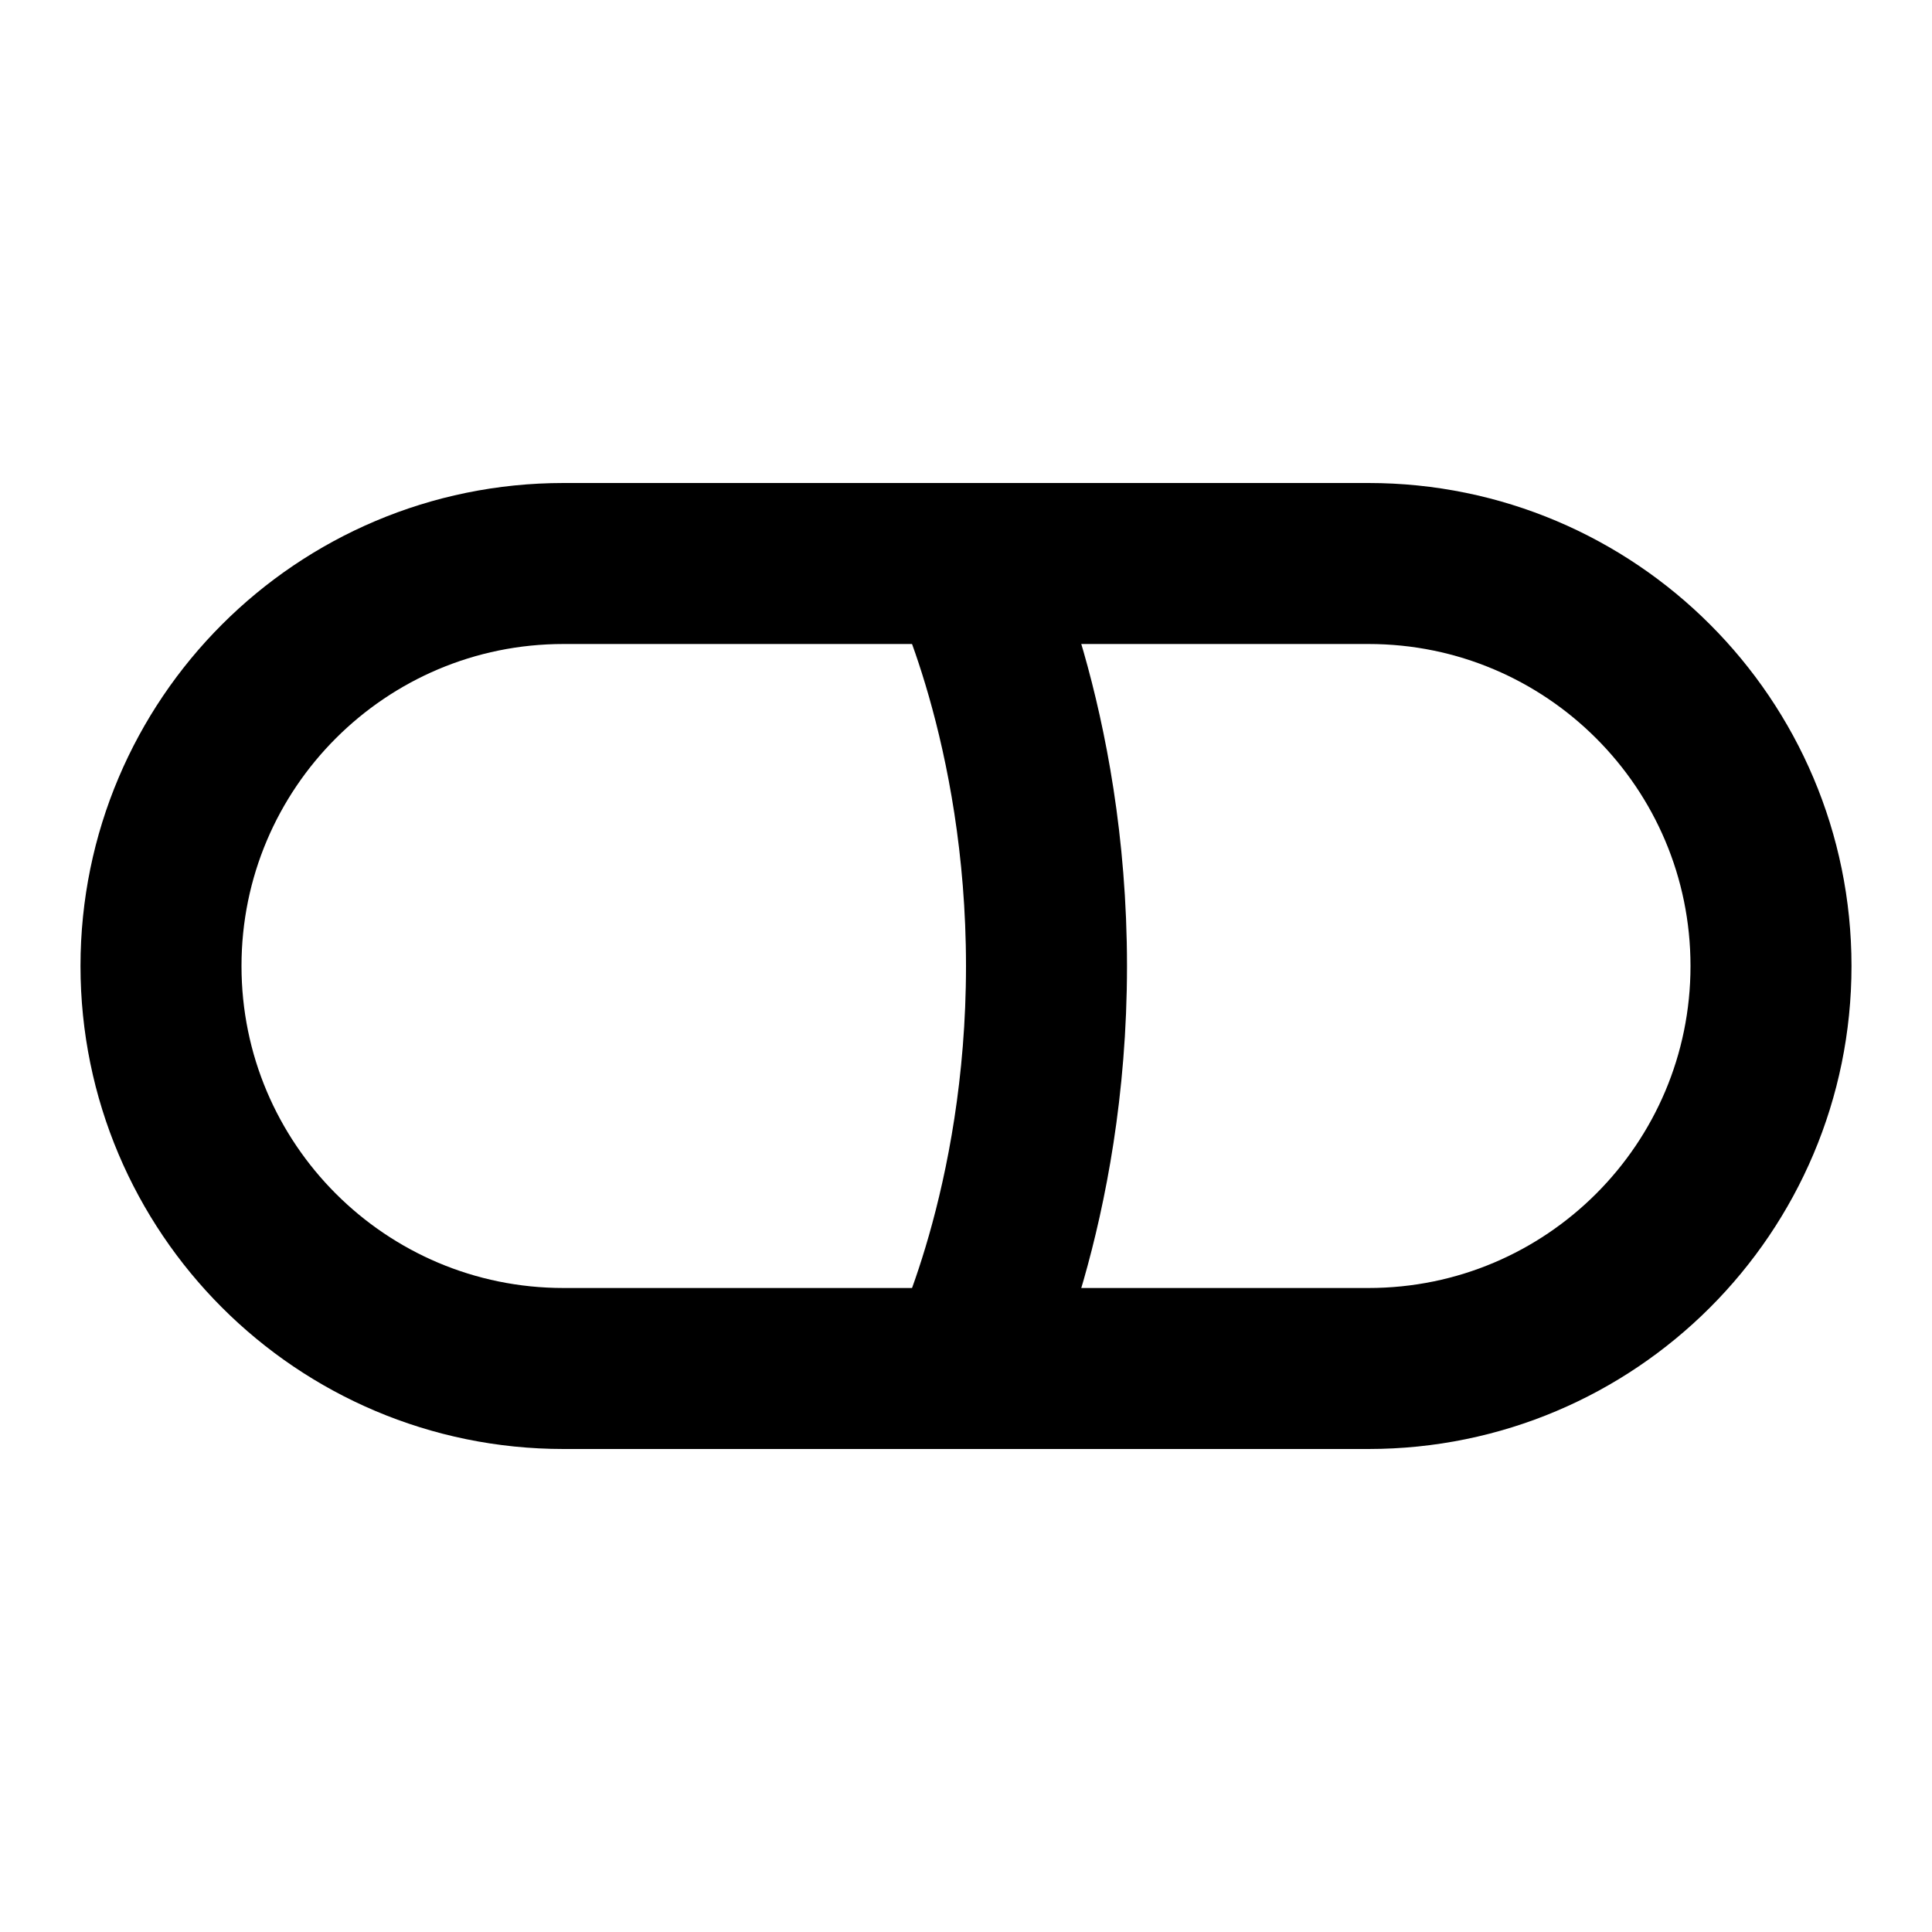
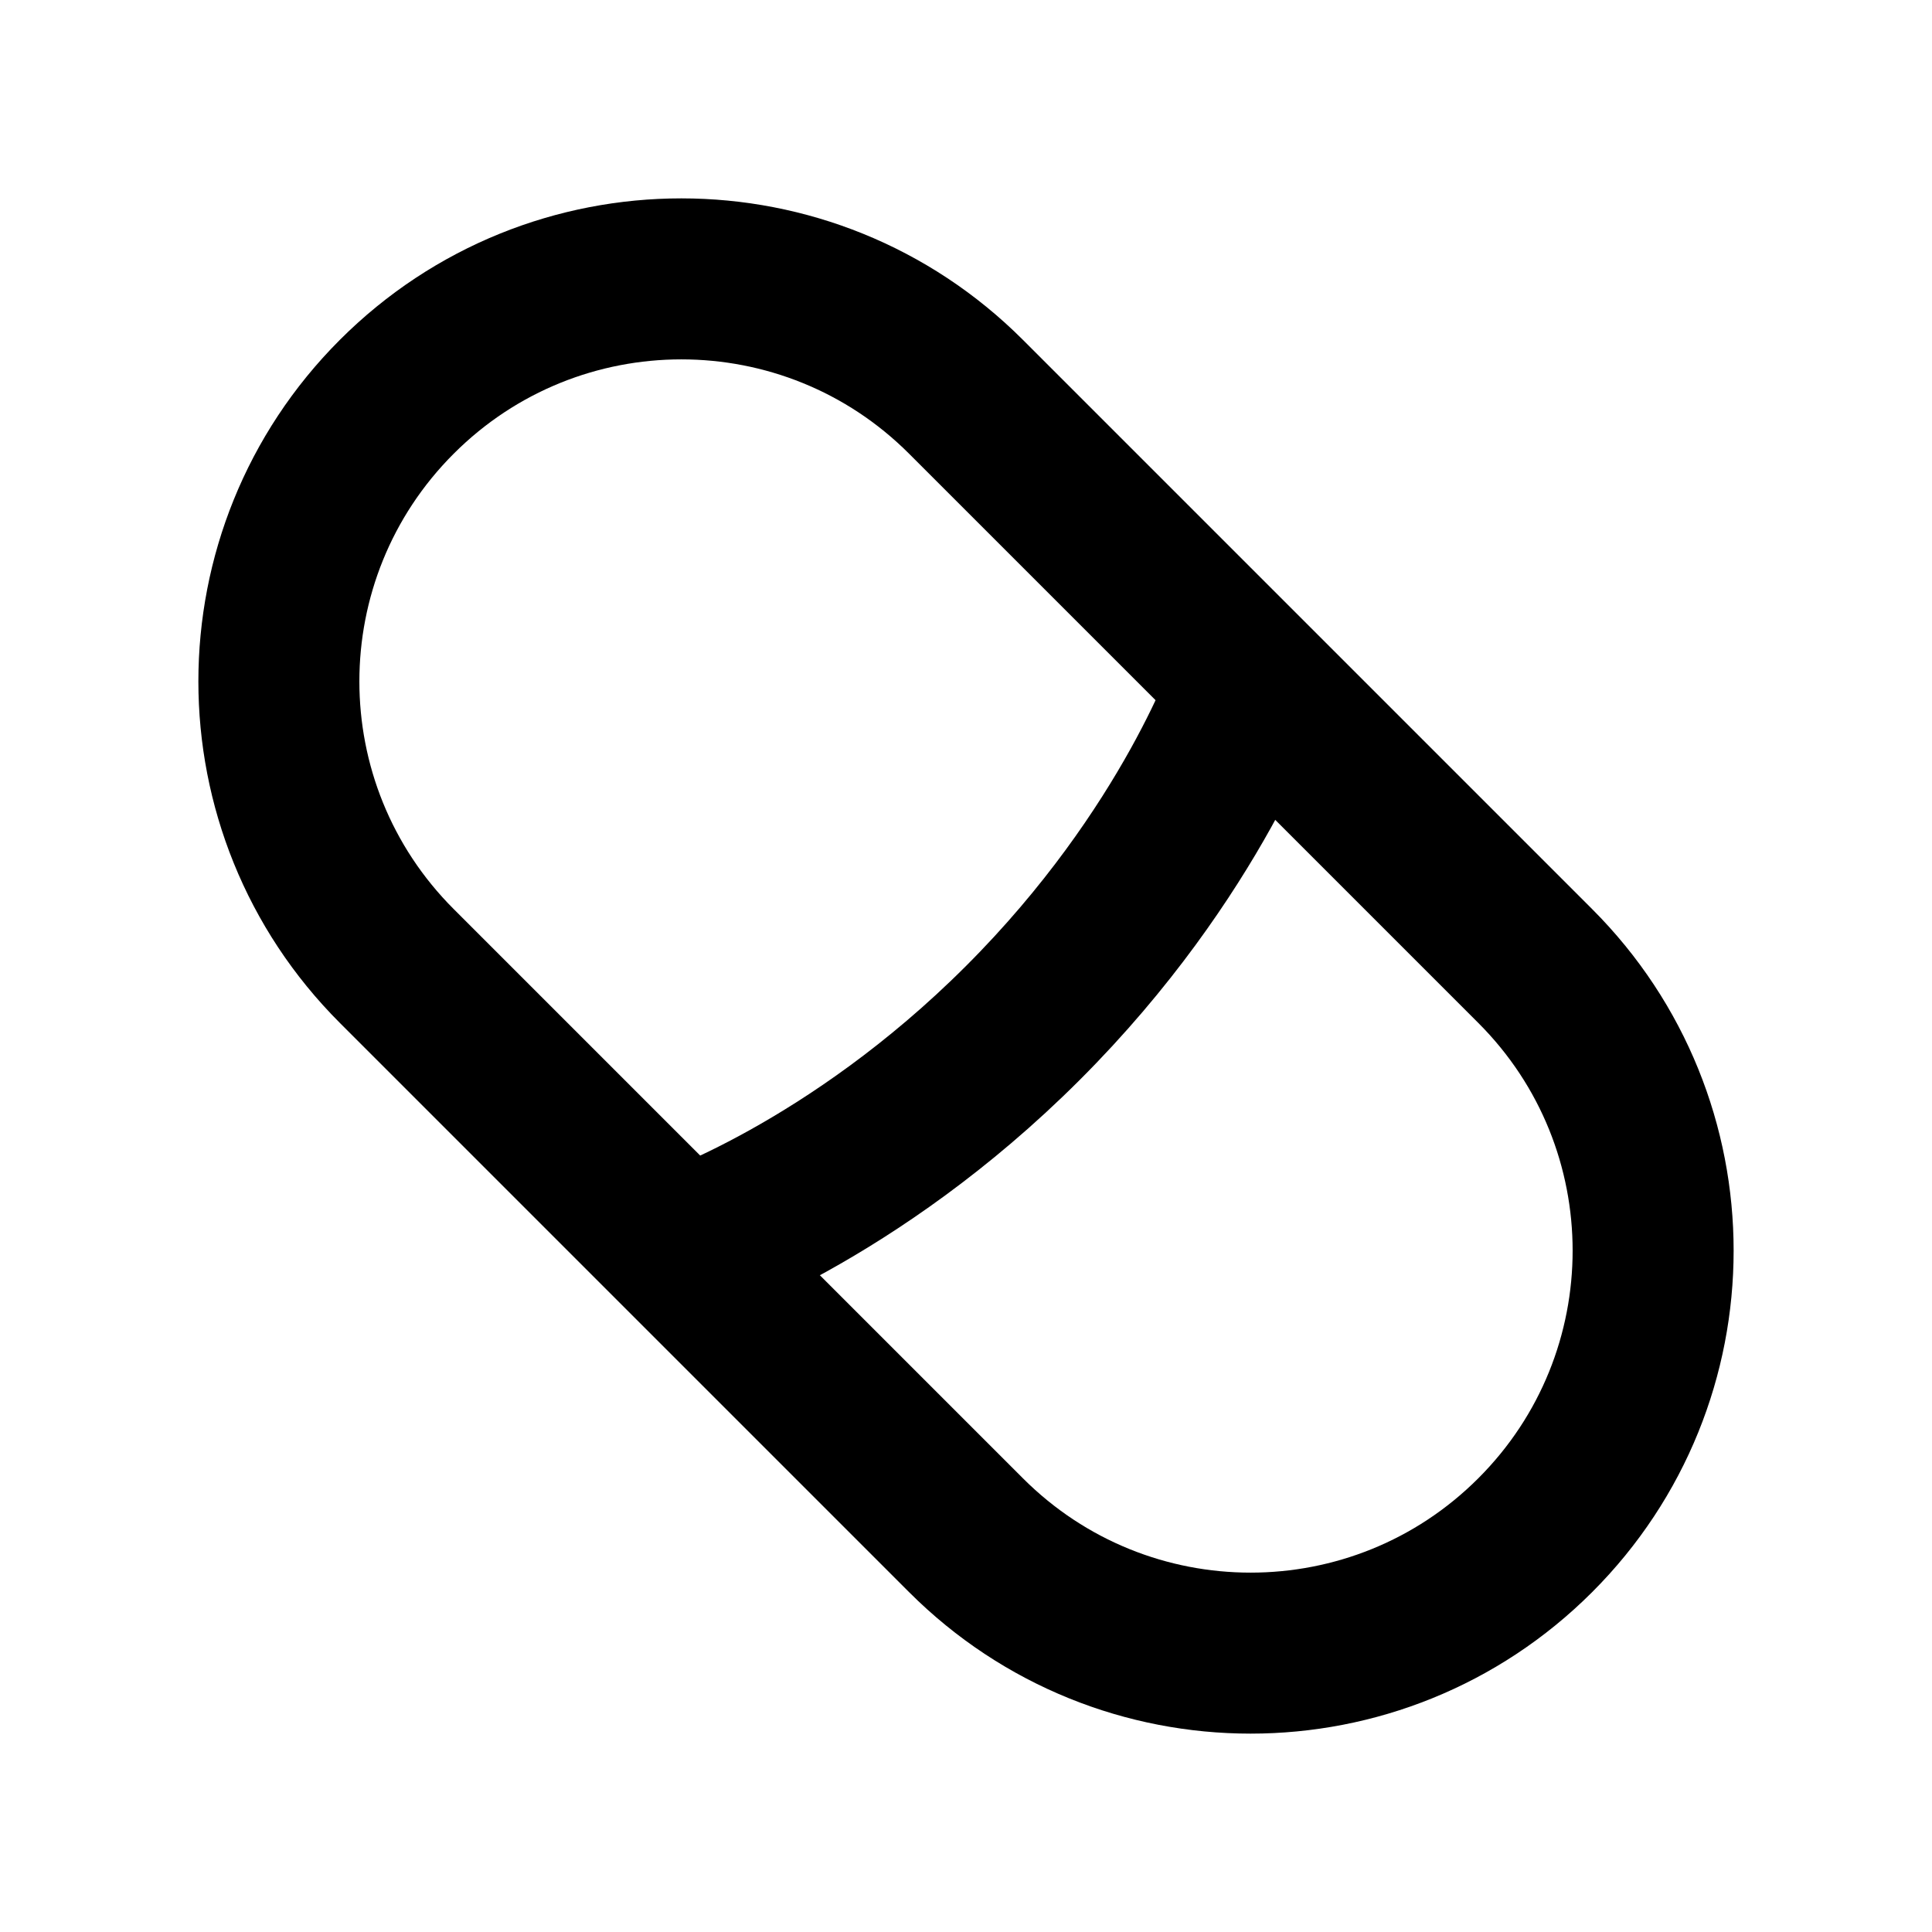
<svg xmlns="http://www.w3.org/2000/svg" width="24" height="24" viewBox="0 0 24 24" fill="none">
-   <path d="M2 12C2 9.239 4.239 7 7 7L17 7C19.761 7 22 9.239 22 12C22 14.761 19.761 17 17 17H7C4.239 17 2 14.761 2 12Z" stroke="black" stroke-width="2" stroke-linecap="round" stroke-linejoin="round" />
-   <path d="M12 7C12 7 13 9 13 12C13 15 12 17 12 17" stroke="black" stroke-width="2" />
+   <path d="M4.929 4.929C6.881 2.976 10.047 2.976 12 4.929L19.071 12C21.024 13.953 21.024 17.119 19.071 19.071C17.118 21.024 13.953 21.024 12 19.071L4.929 12C2.976 10.047 2.976 6.882 4.929 4.929Z" stroke="black" stroke-width="2" stroke-linecap="round" stroke-linejoin="round" />
+   <path d="M15.536 8.465C15.536 8.465 14.829 10.586 12.707 12.707C10.586 14.829 8.465 15.536 8.465 15.536" stroke="black" stroke-width="2" />
</svg>
